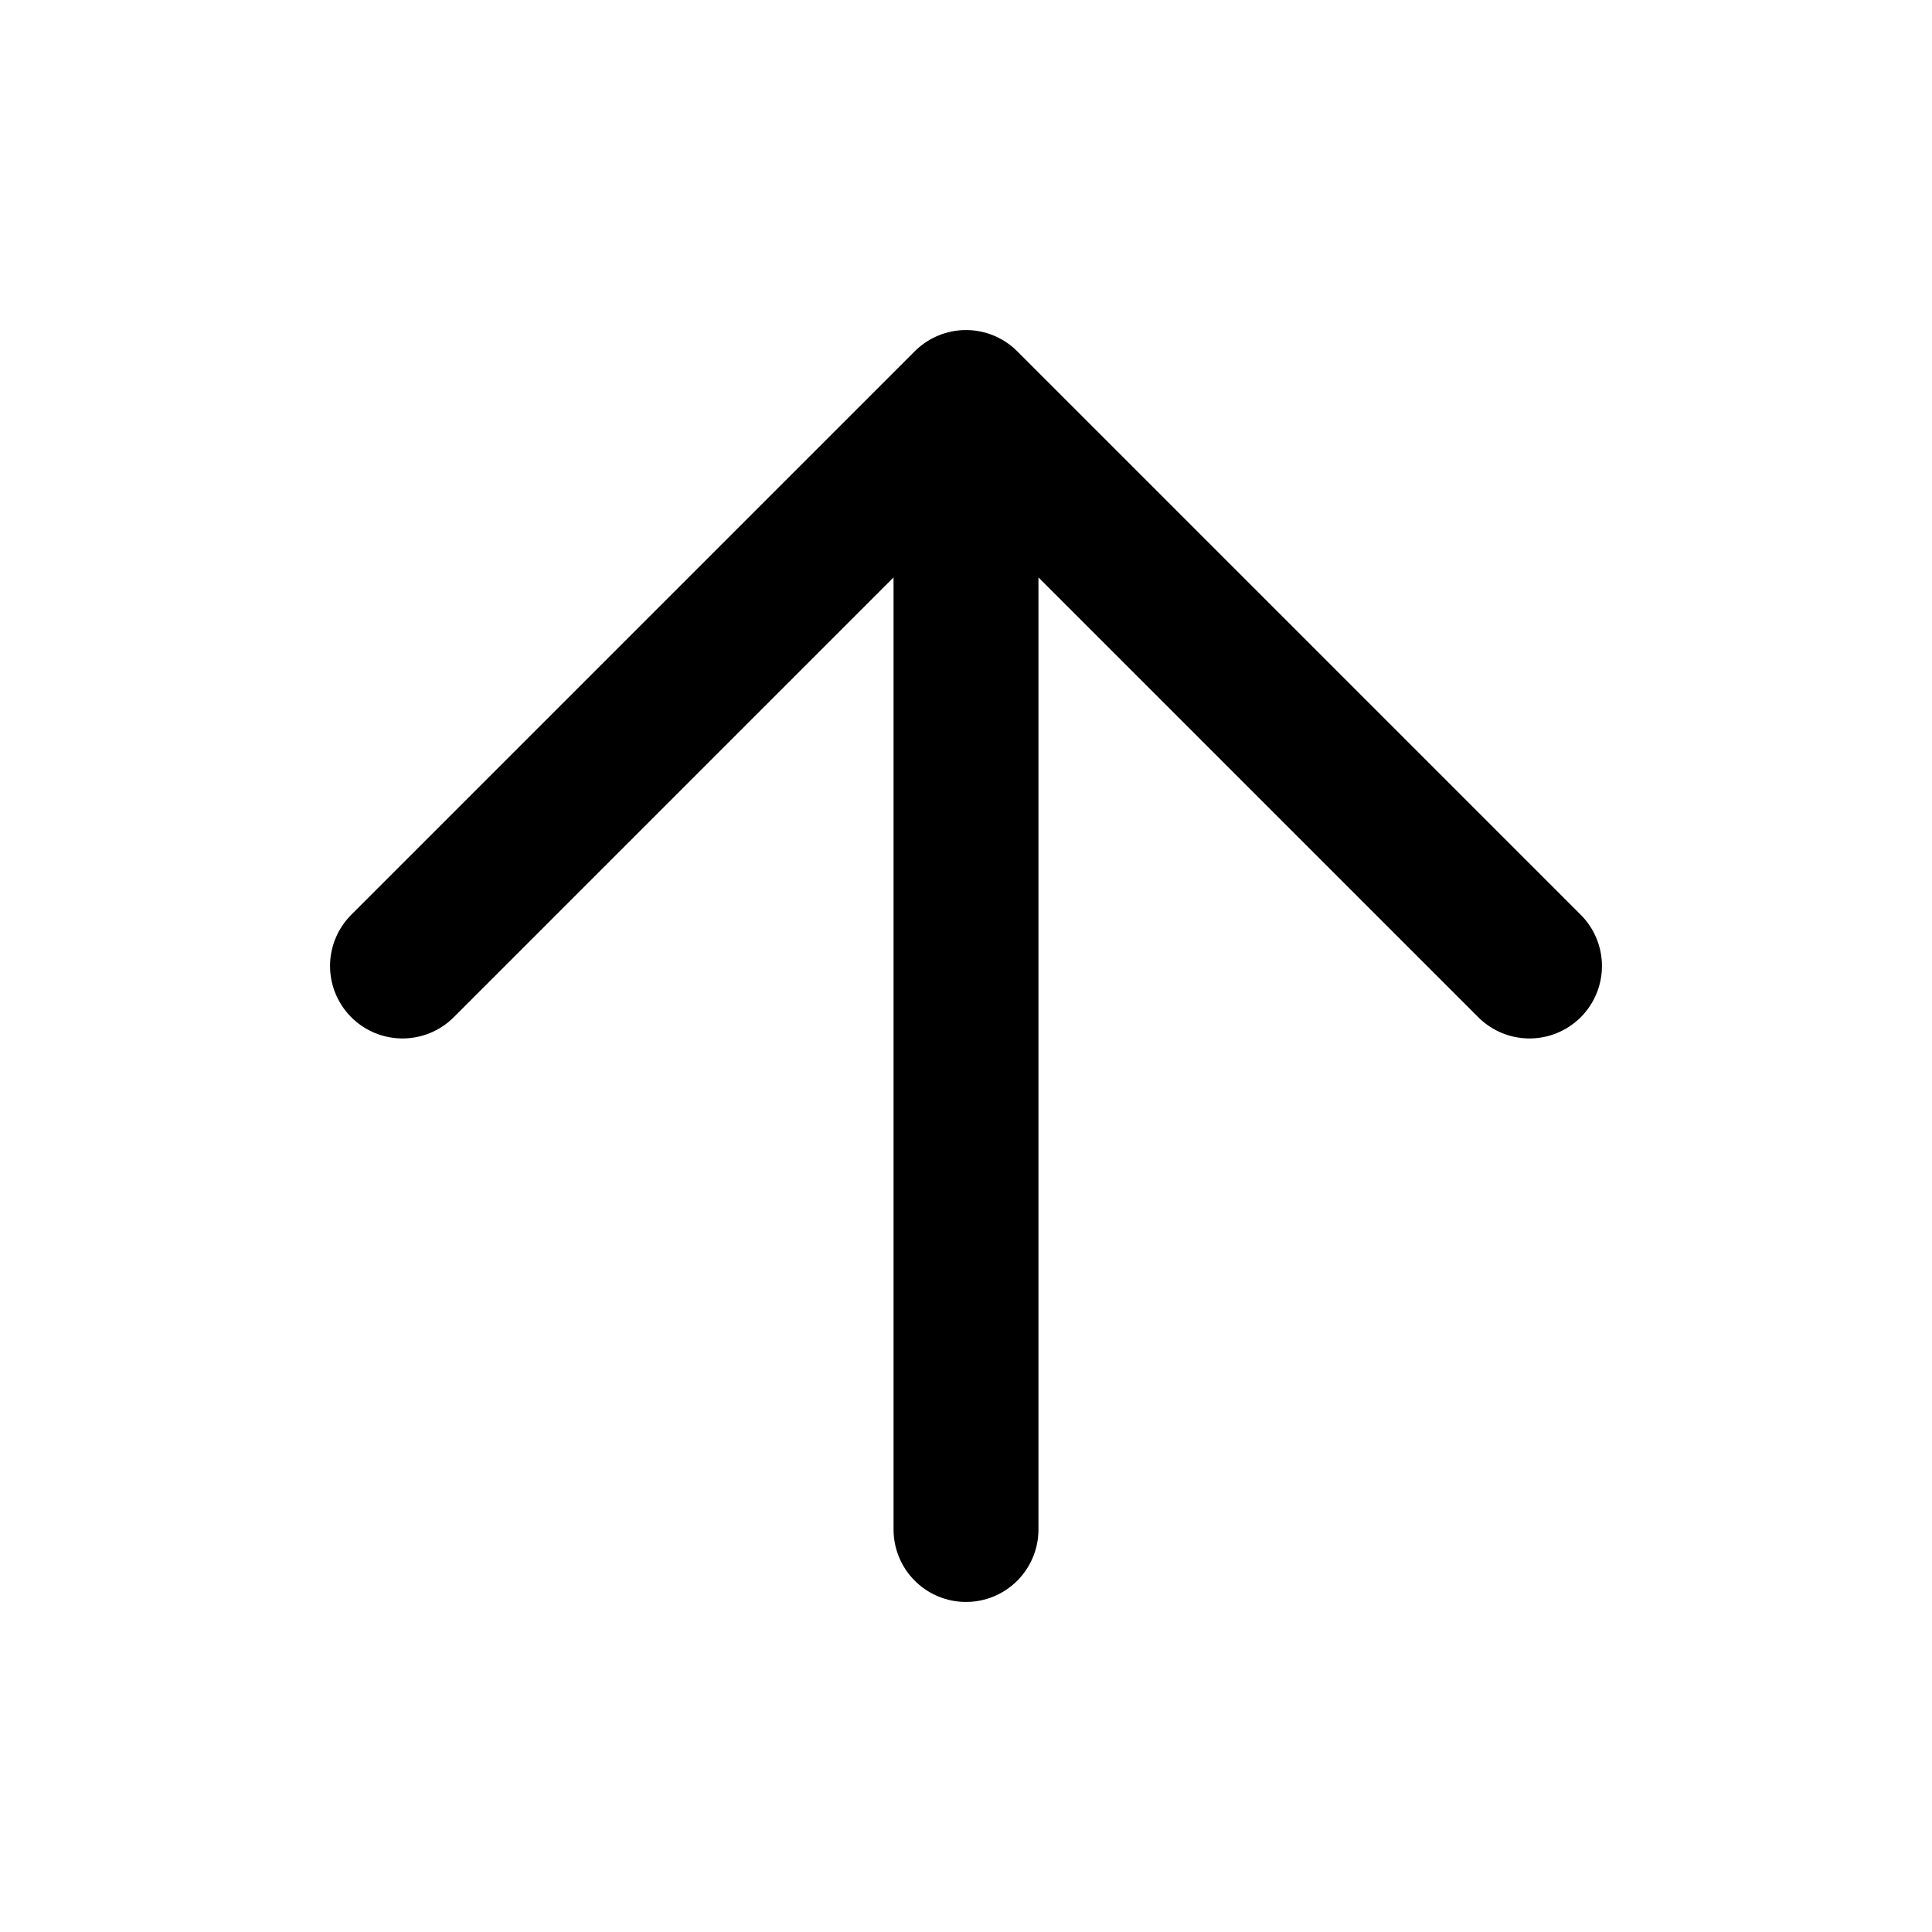
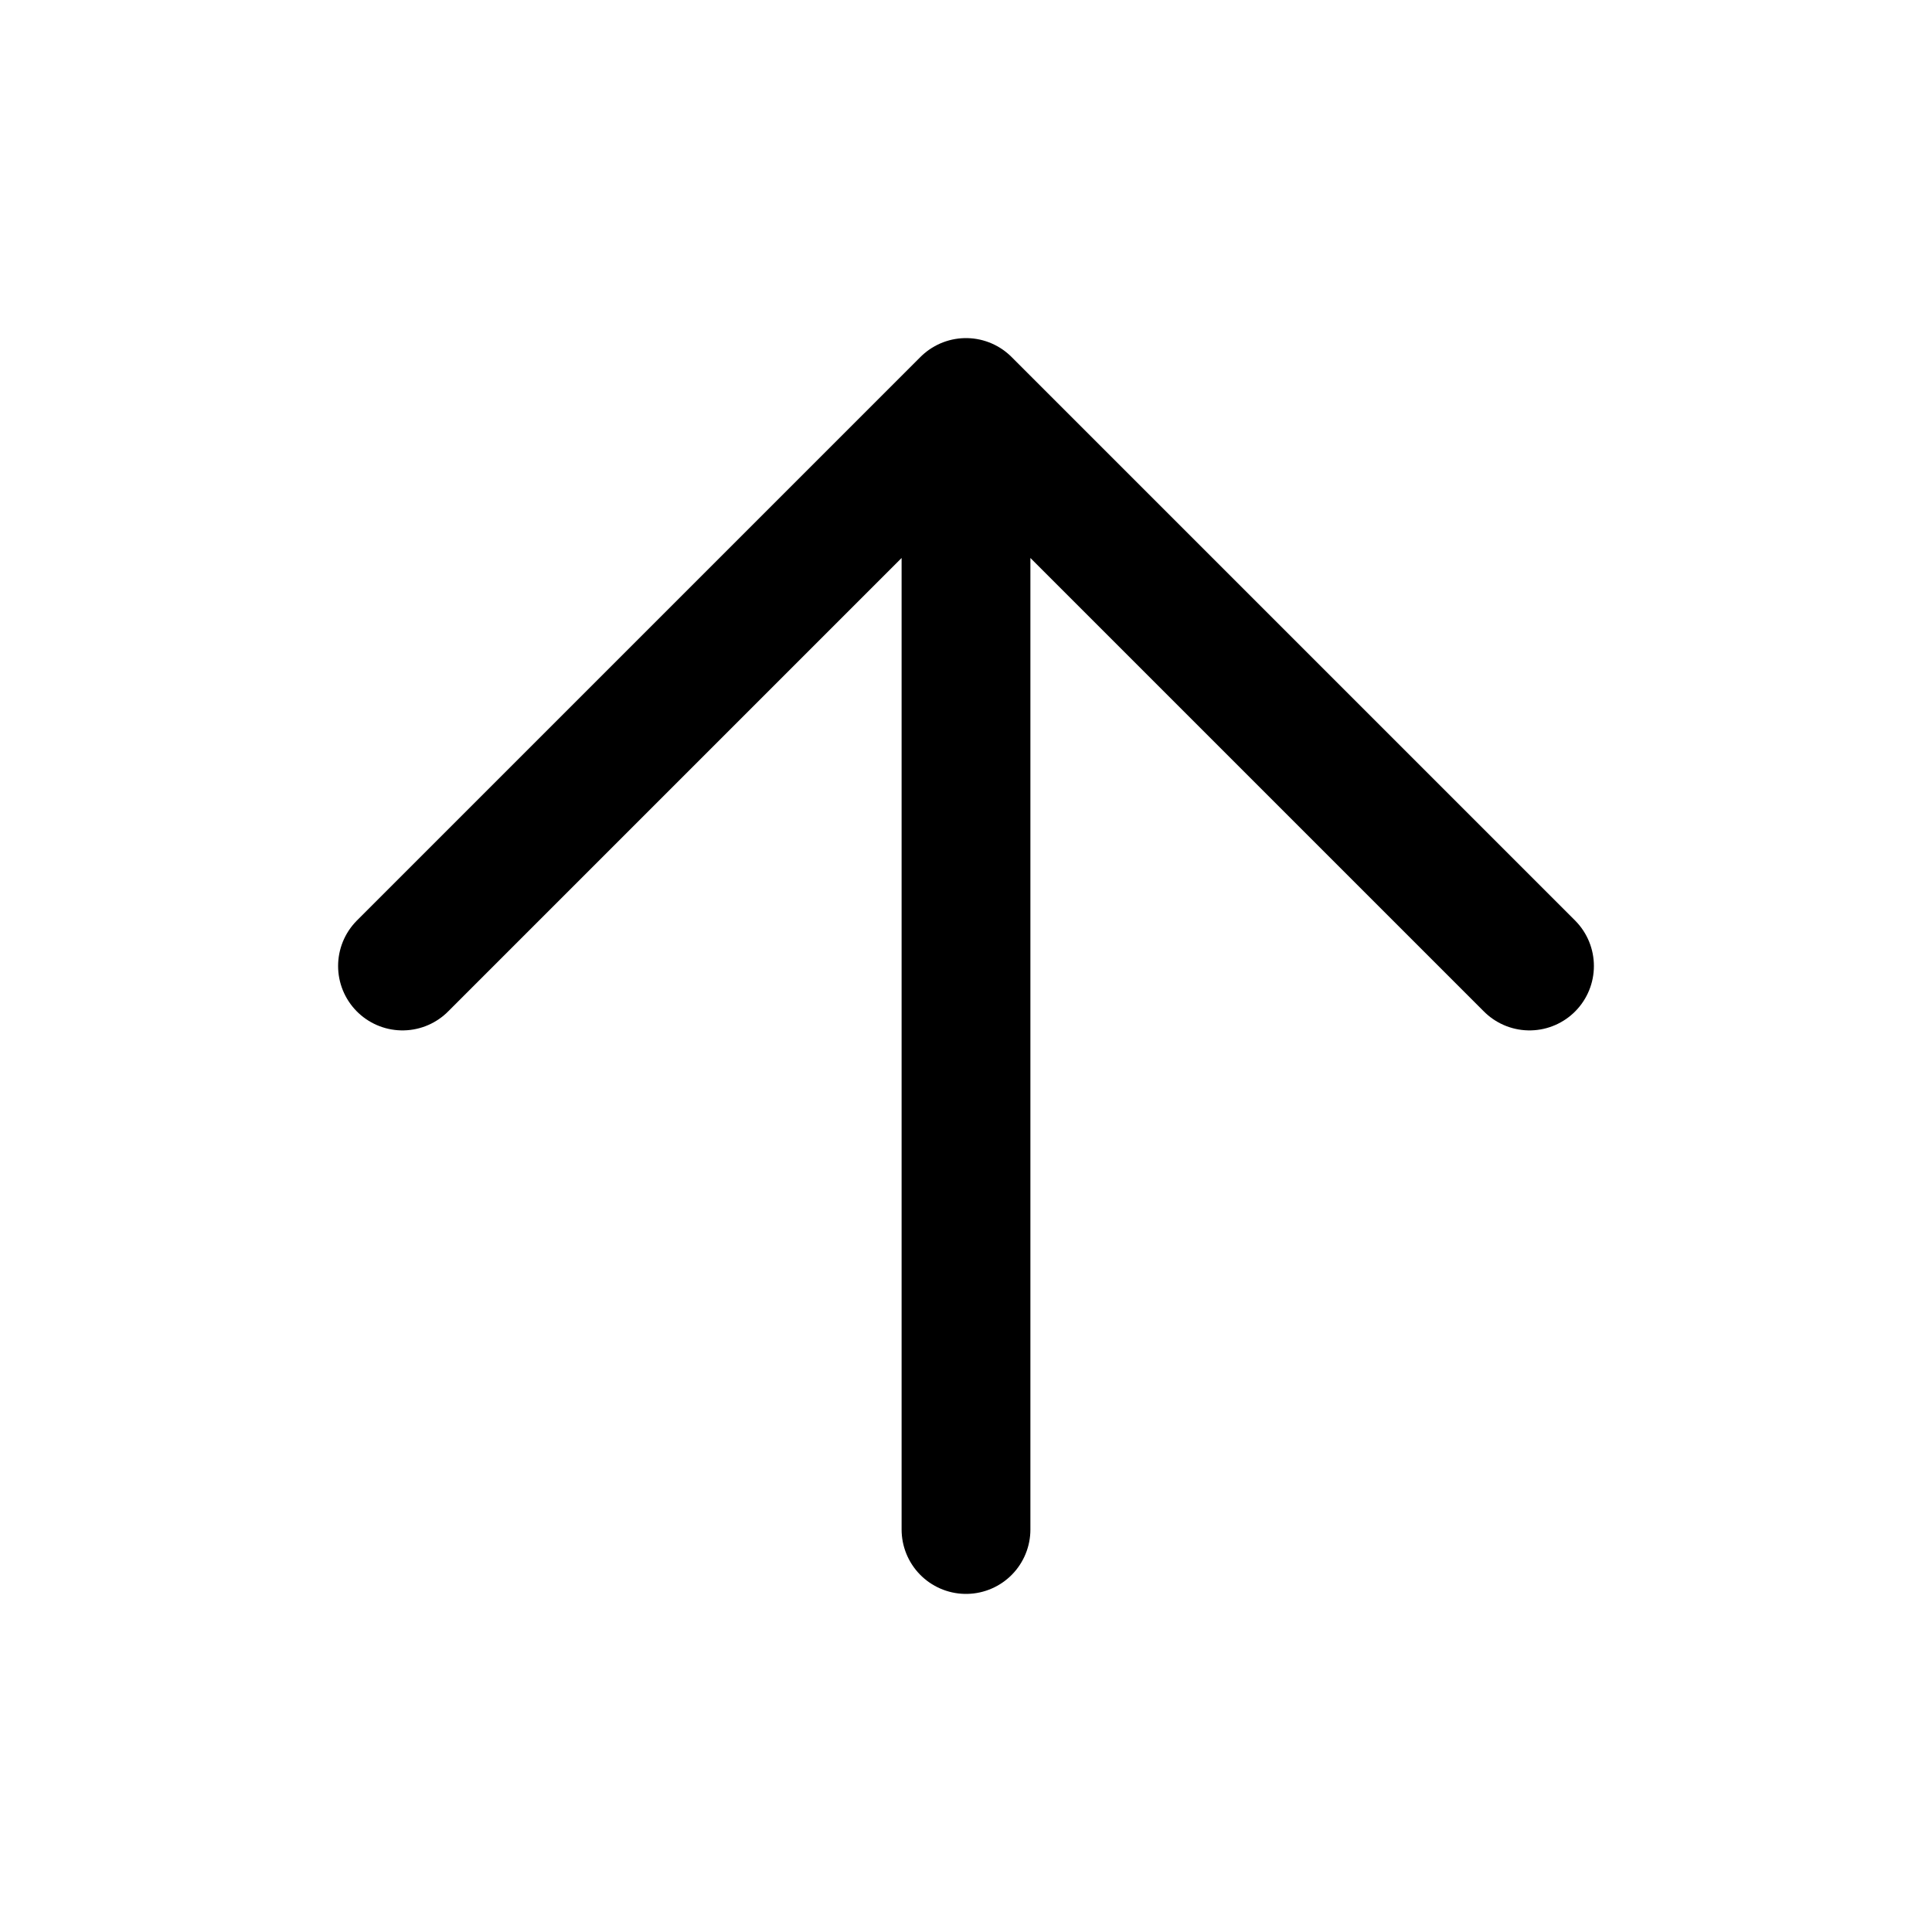
- <svg xmlns="http://www.w3.org/2000/svg" width="24" height="24" viewBox="0 0 24 24" fill="none" stroke="currentColor" stroke-width="1.8" stroke-linecap="round" stroke-linejoin="round">
+ <svg xmlns="http://www.w3.org/2000/svg" width="24" height="24" viewBox="0 0 24 24" fill="none" stroke="currentColor" stroke-width="1.6" stroke-linecap="round" stroke-linejoin="round">
  <path d="M12 19V5m-7 7 7-7 7 7" />
</svg>
